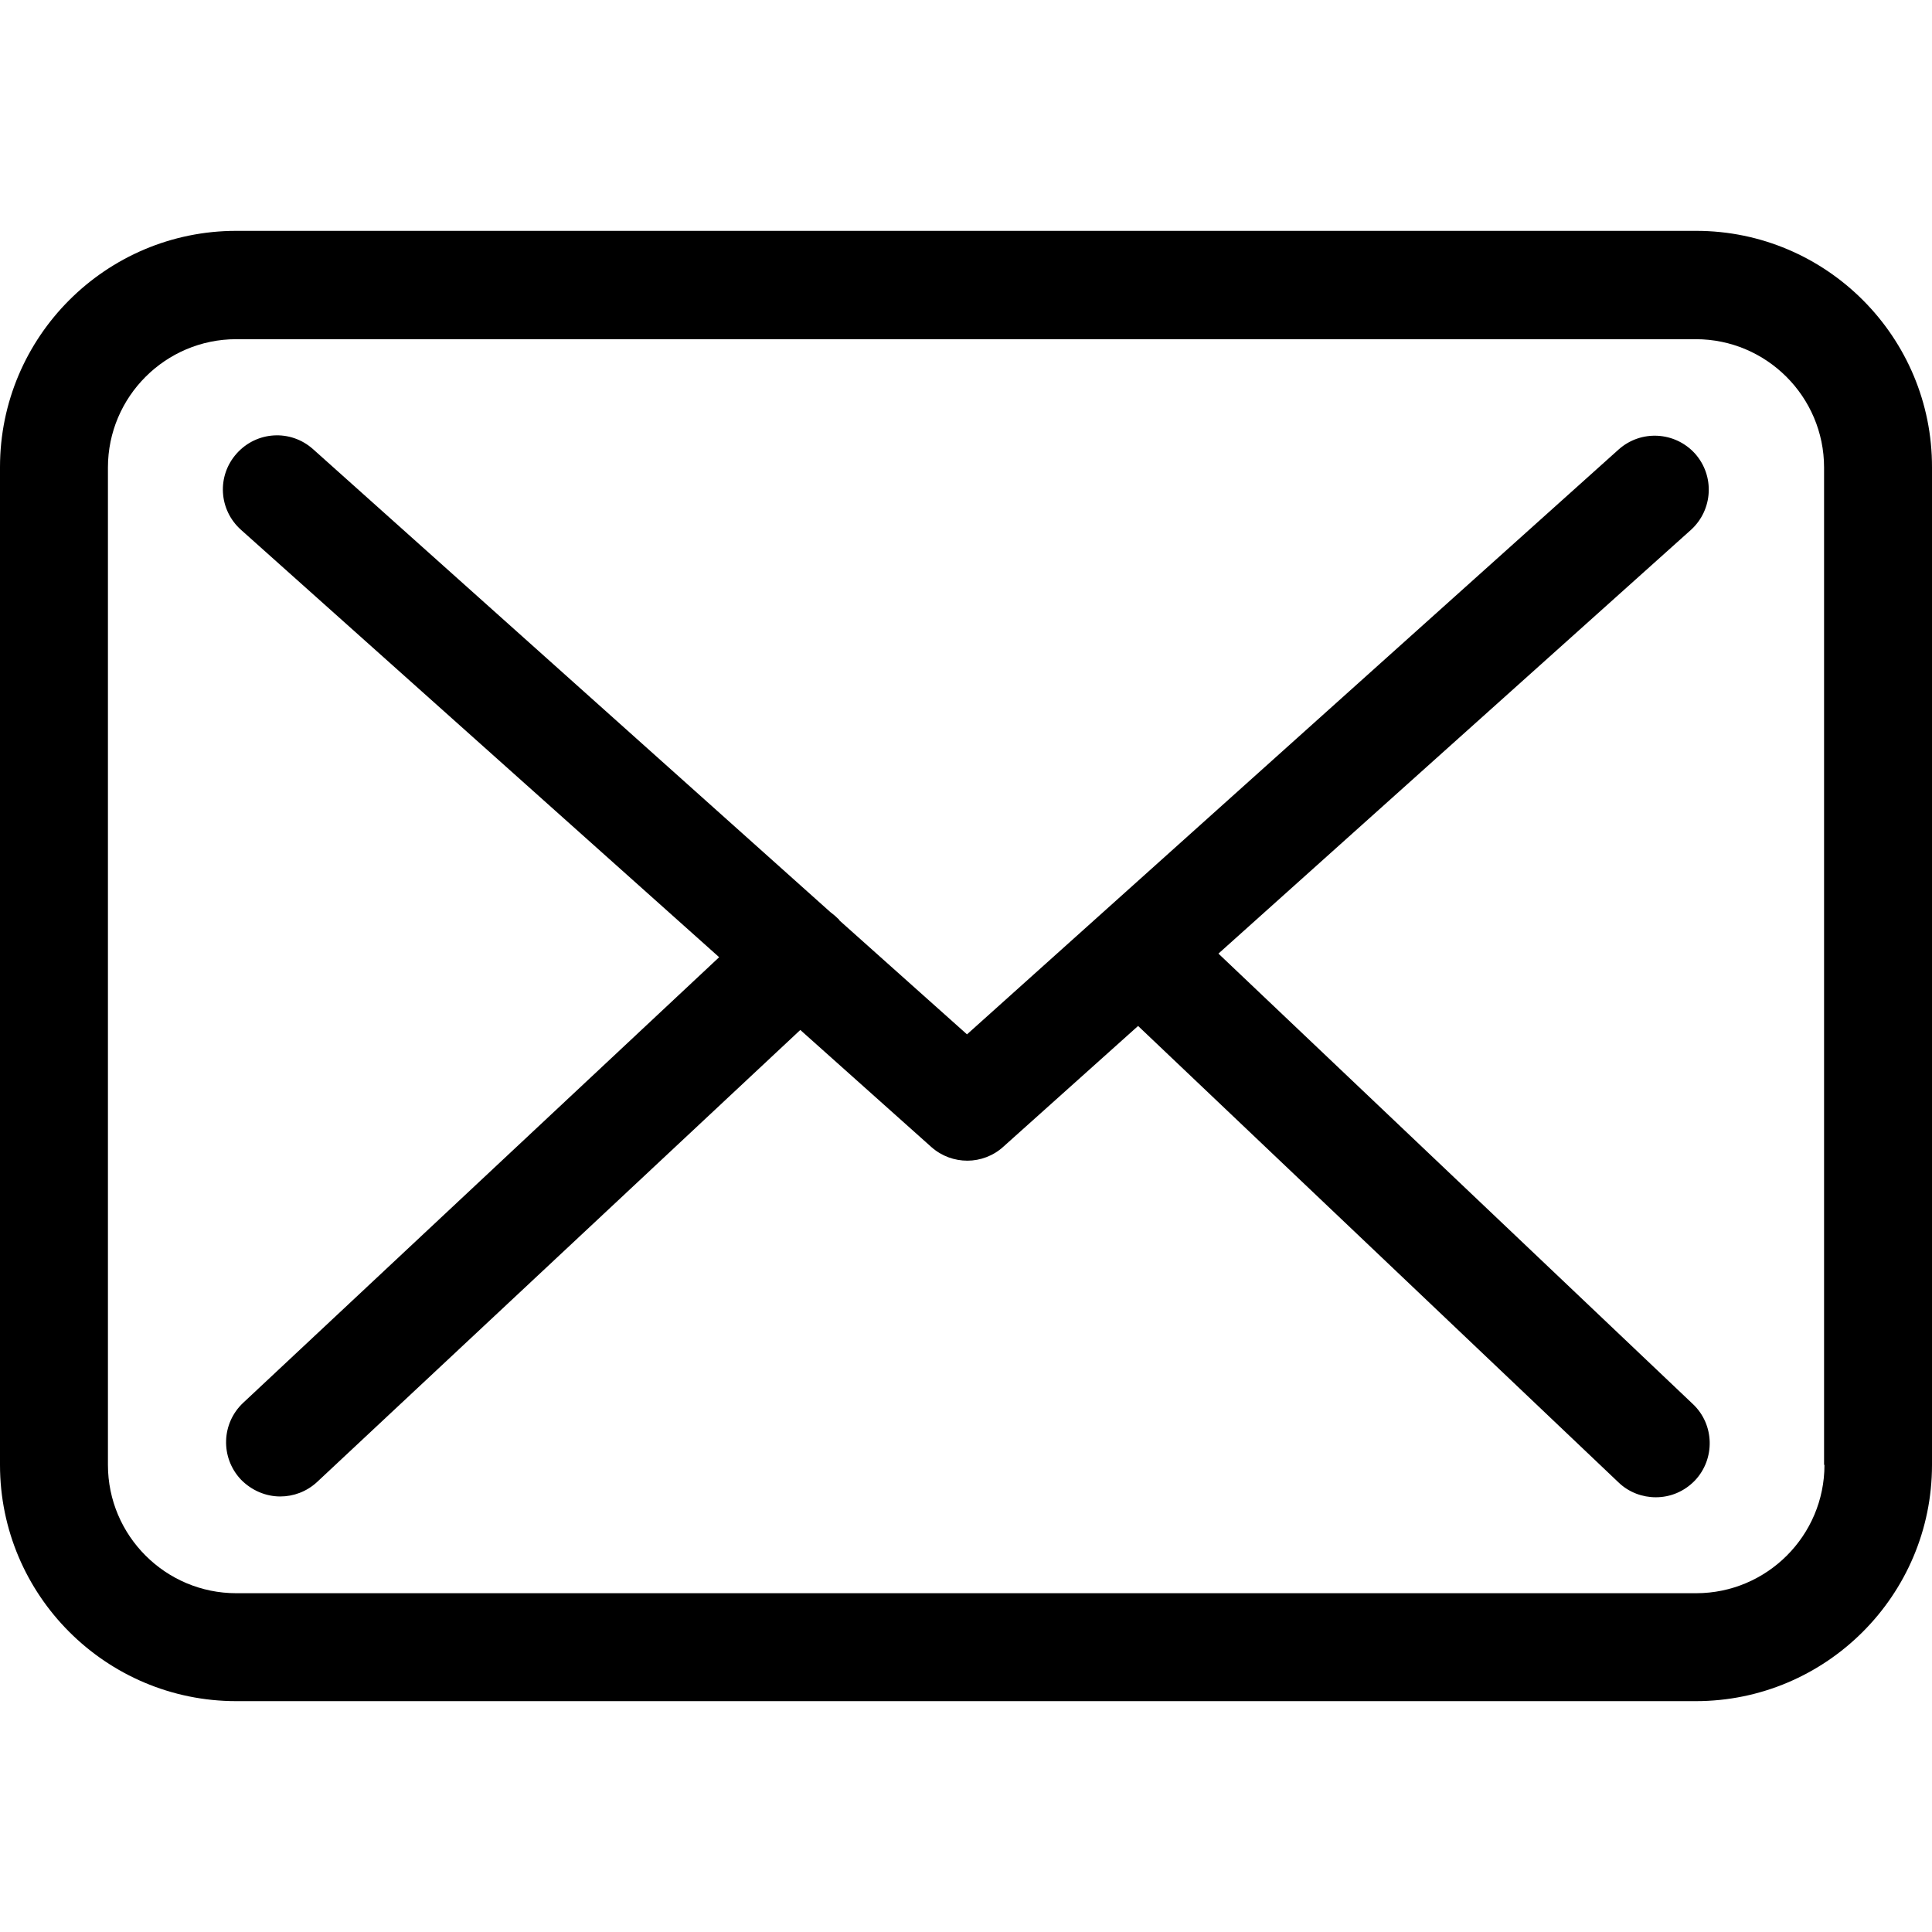
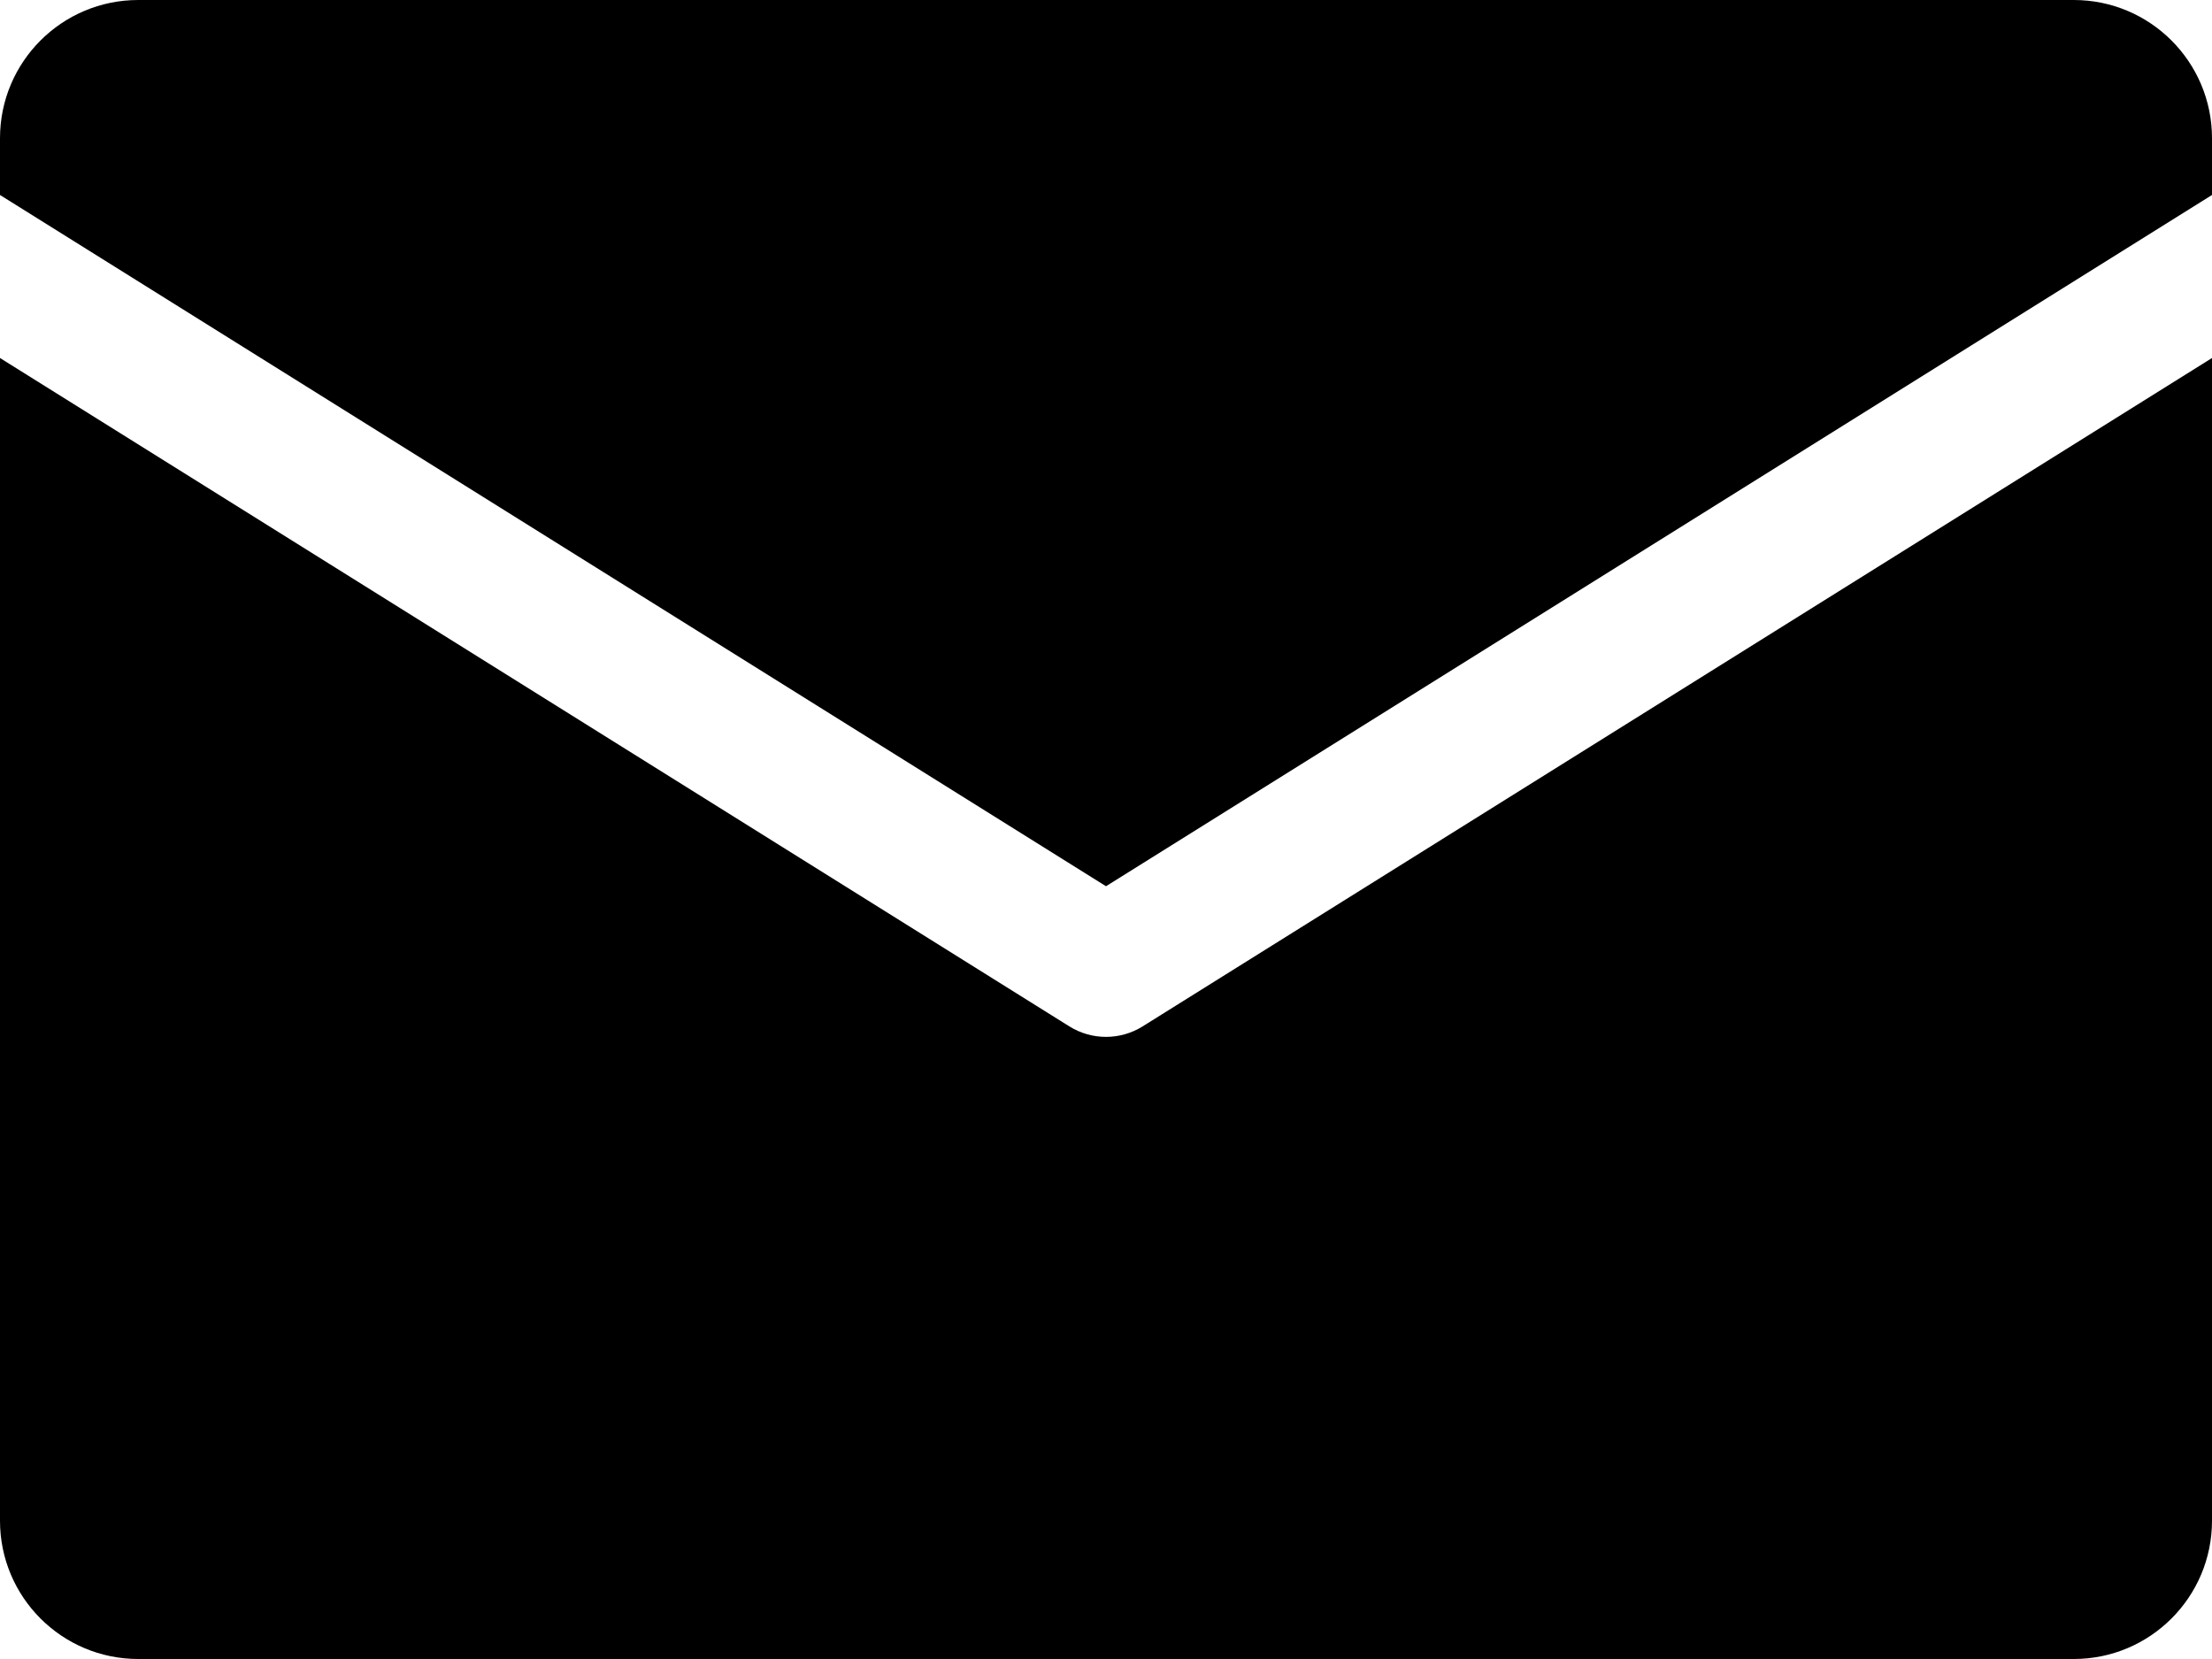
- <svg xmlns="http://www.w3.org/2000/svg" fill="#000000" height="800px" width="800px" version="1.1" id="Capa_1" viewBox="0 0 483.3 483.3" xml:space="preserve">
-   <g>
-     <g>
-       <path d="M424.3,57.75H59.1c-32.6,0-59.1,26.5-59.1,59.1v249.6c0,32.6,26.5,59.1,59.1,59.1h365.1c32.6,0,59.1-26.5,59.1-59.1    v-249.5C483.4,84.35,456.9,57.75,424.3,57.75z M456.4,366.45c0,17.7-14.4,32.1-32.1,32.1H59.1c-17.7,0-32.1-14.4-32.1-32.1v-249.5    c0-17.7,14.4-32.1,32.1-32.1h365.1c17.7,0,32.1,14.4,32.1,32.1v249.5H456.4z" />
-       <path d="M304.8,238.55l118.2-106c5.5-5,6-13.5,1-19.1c-5-5.5-13.5-6-19.1-1l-163,146.3l-31.8-28.4c-0.1-0.1-0.2-0.2-0.2-0.3    c-0.7-0.7-1.4-1.3-2.2-1.9L78.3,112.35c-5.6-5-14.1-4.5-19.1,1.1c-5,5.6-4.5,14.1,1.1,19.1l119.6,106.9L60.8,350.95    c-5.4,5.1-5.7,13.6-0.6,19.1c2.7,2.8,6.3,4.3,9.9,4.3c3.3,0,6.6-1.2,9.2-3.6l120.9-113.1l32.8,29.3c2.6,2.3,5.8,3.4,9,3.4    c3.2,0,6.5-1.2,9-3.5l33.7-30.2l120.2,114.2c2.6,2.5,6,3.7,9.3,3.7c3.6,0,7.1-1.4,9.8-4.2c5.1-5.4,4.9-14-0.5-19.1L304.8,238.55z" />
-     </g>
-   </g>
+ <svg xmlns="http://www.w3.org/2000/svg" viewBox="0 0 128 96" id="email">
+   <path d="M0 11.283V8a8 8 0 0 1 8-8h112a8 8 0 0 1 8 8v3.283l-64 40zm66.12 48.11a4.004 4.004 0 0 1-4.24 0L0 20.717V88a8 8 0 0 0 8 8h112a8 8 0 0 0 8-8V20.717z" data-name="Layer 2" />
</svg>
